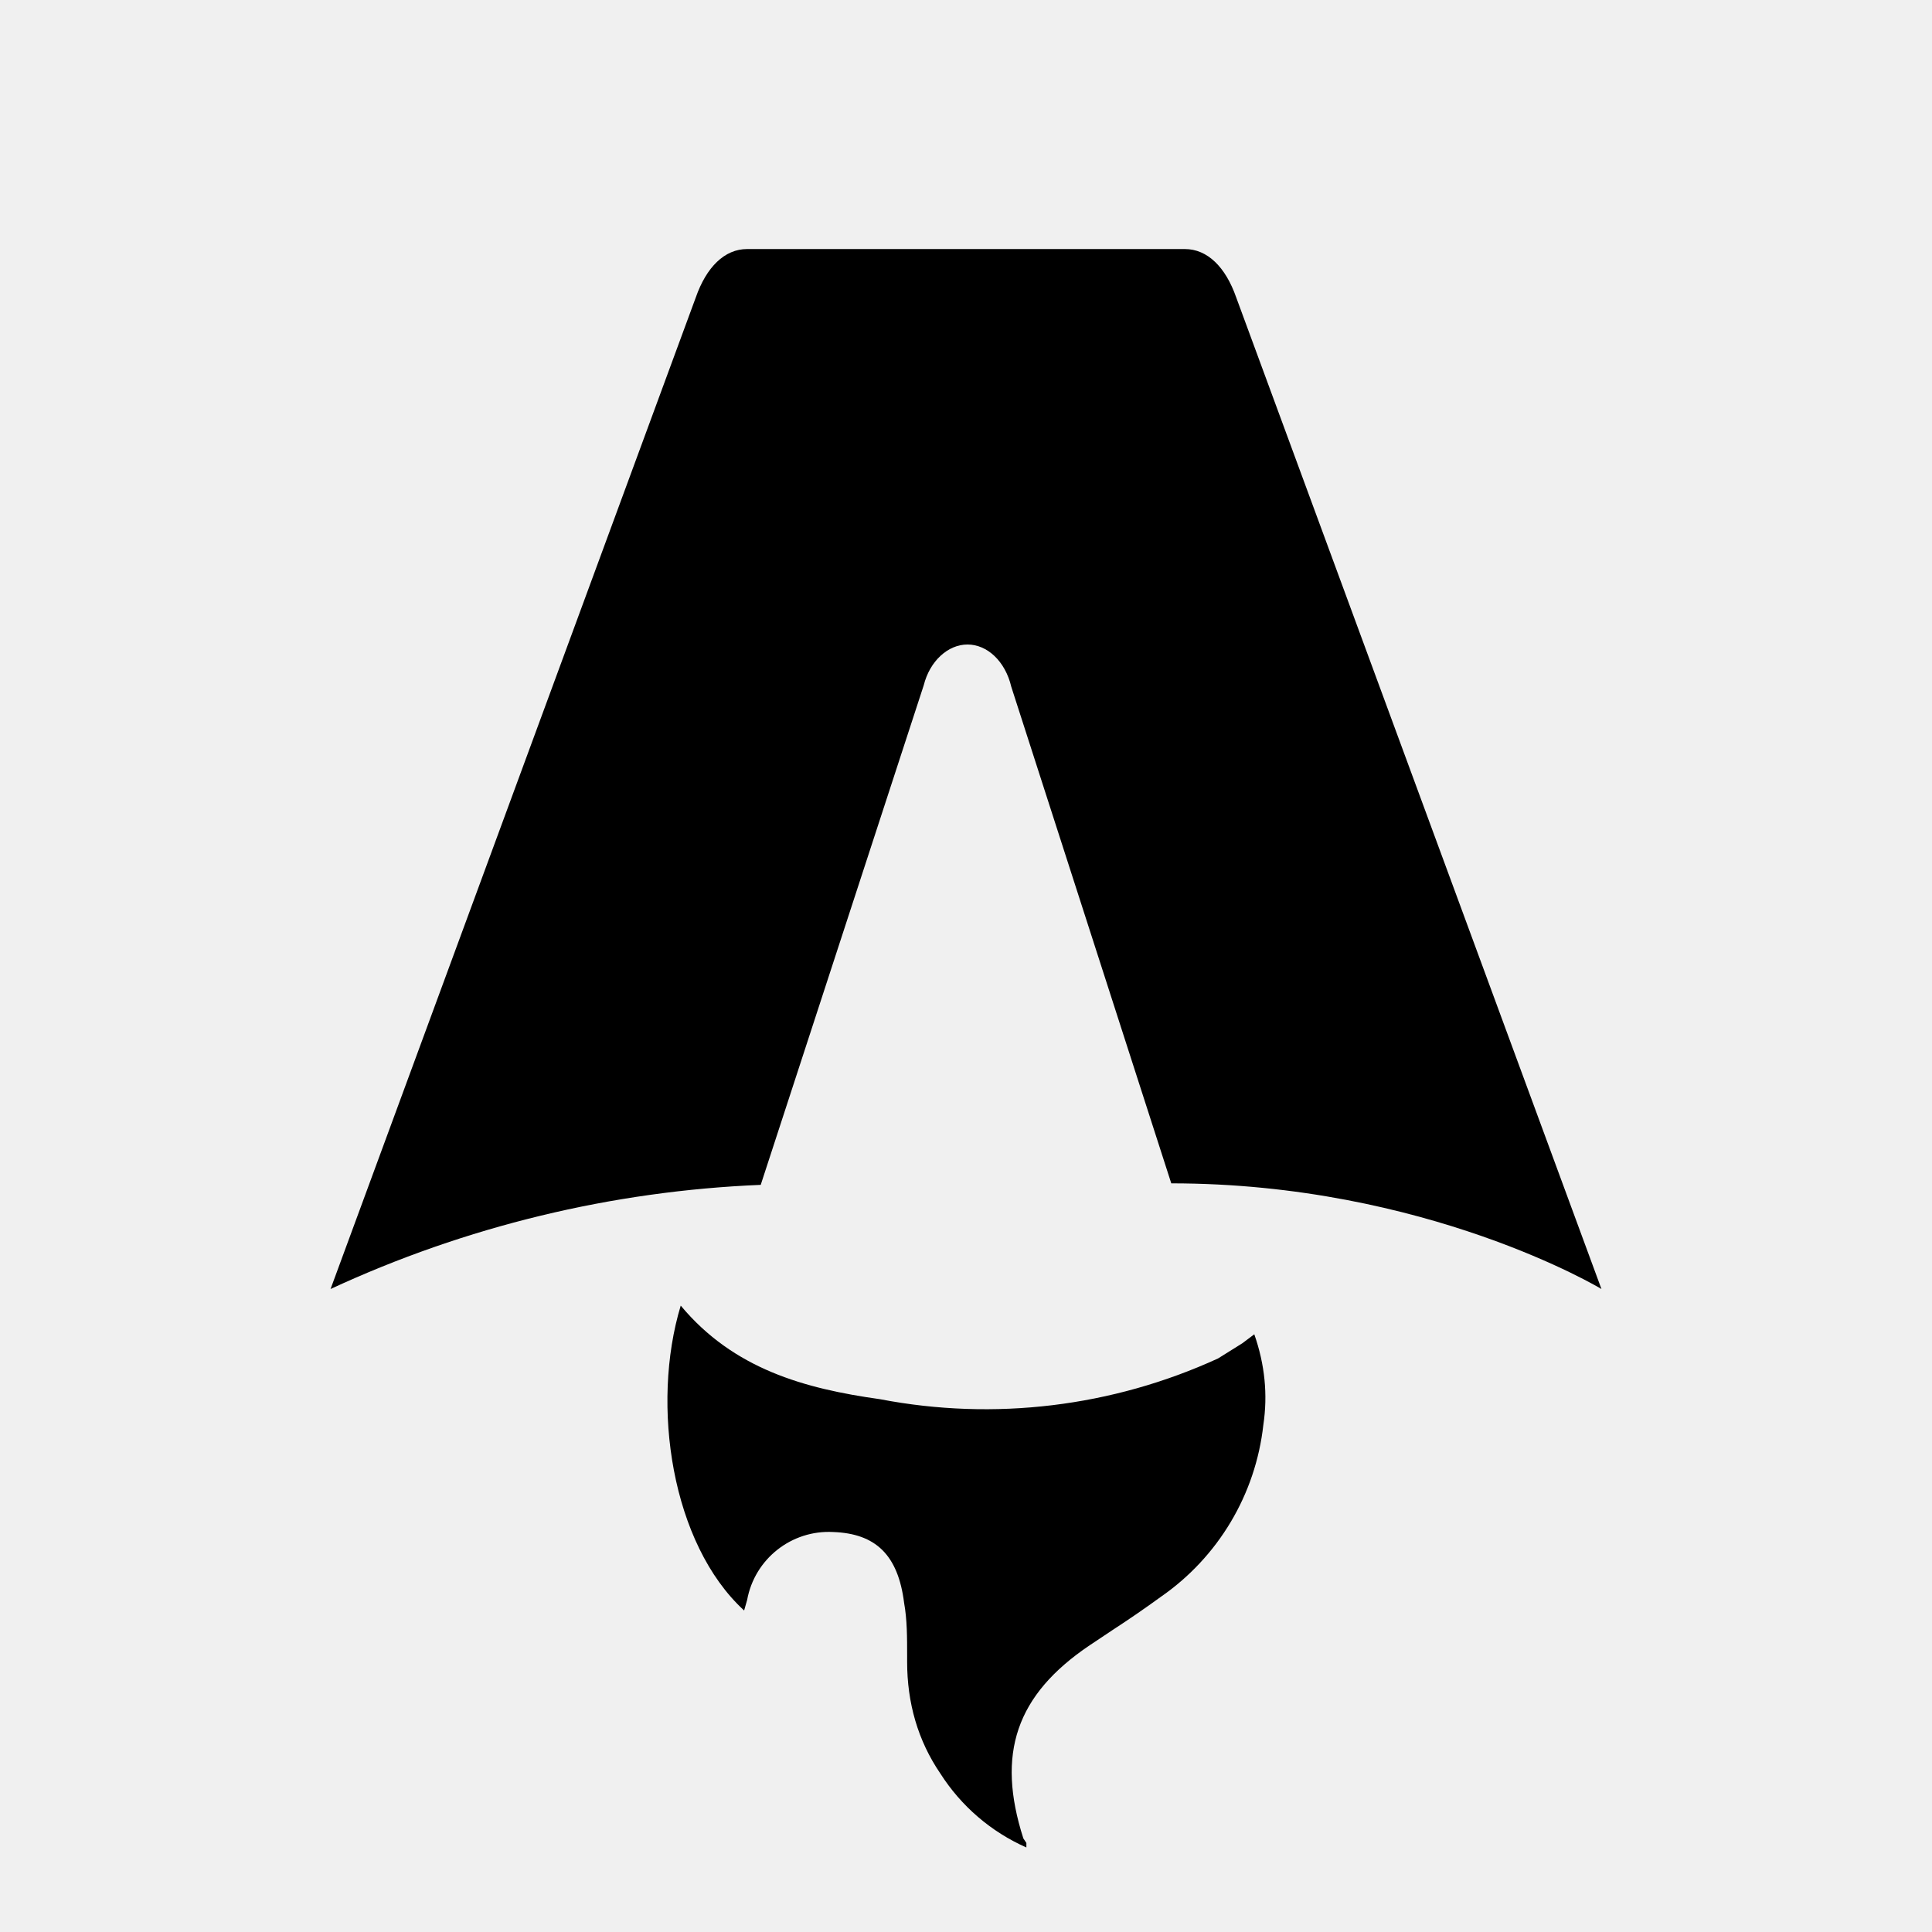
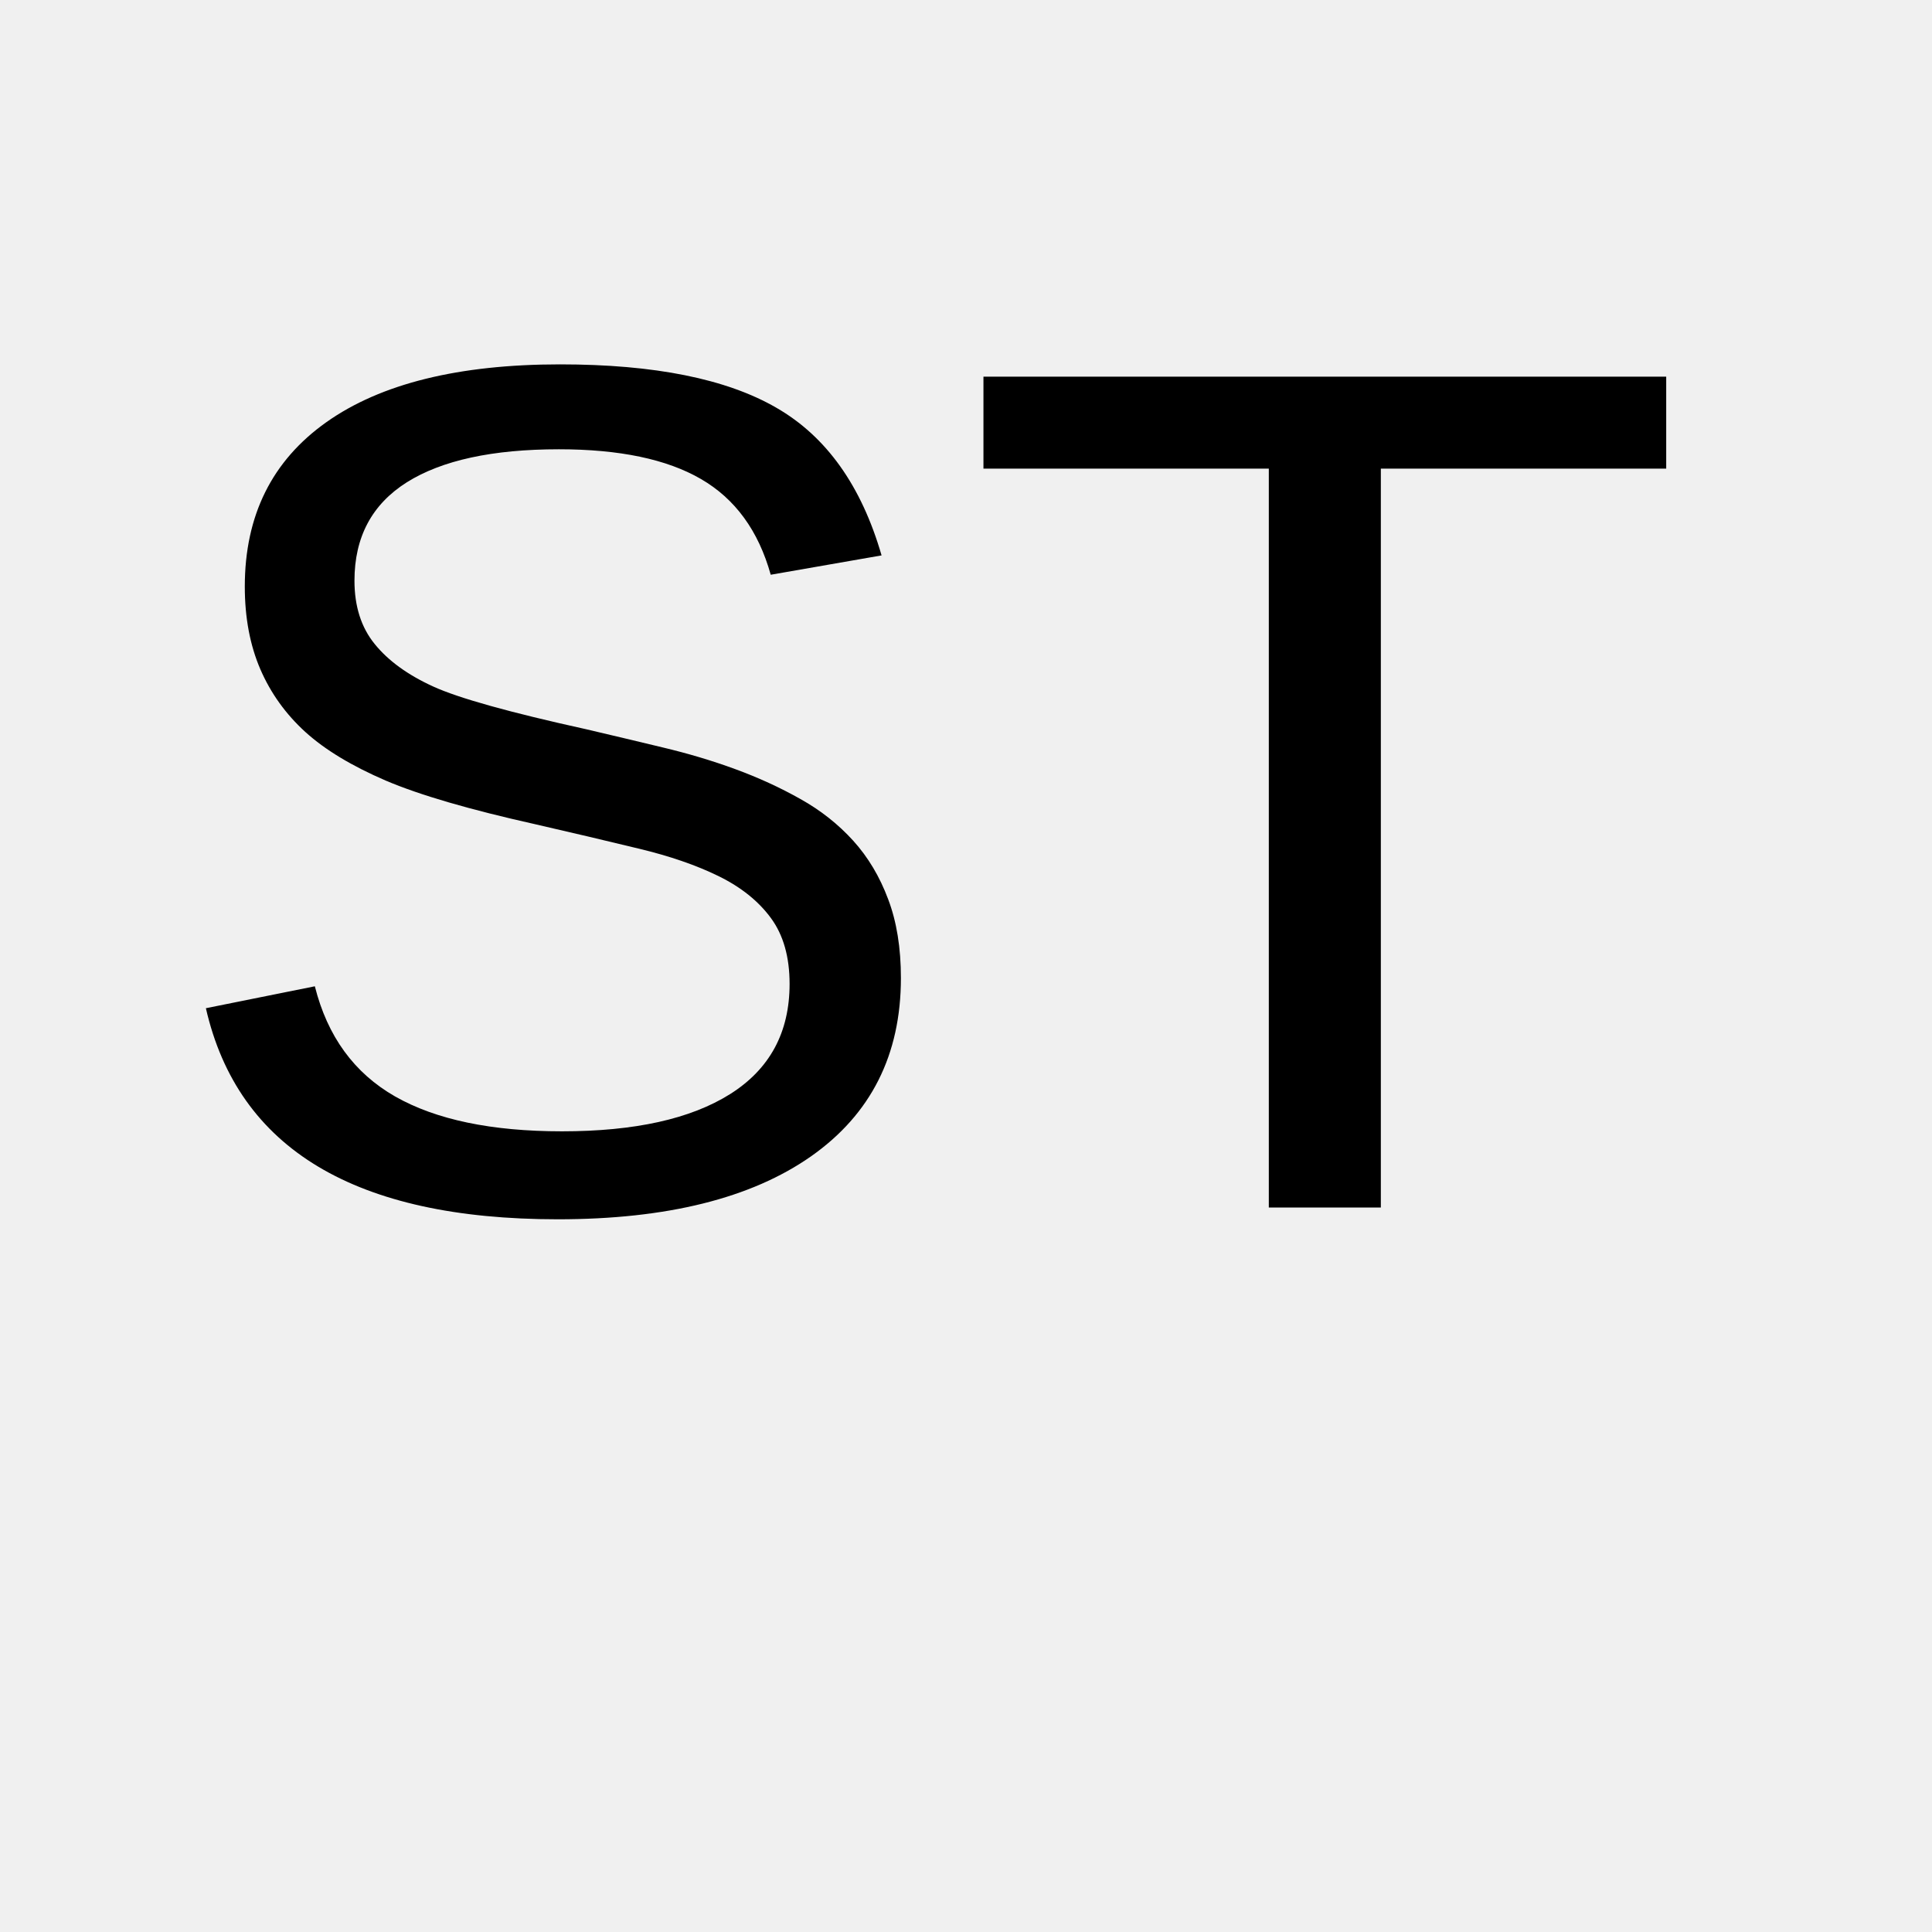
- <svg xmlns="http://www.w3.org/2000/svg" fill="none" viewBox="0 0 128 128">
-   <path d="M50.4 78.5a75.1 75.1 0 0 0-28.5 6.9l24.2-65.7c.7-2 1.9-3.2 3.4-3.2h29c1.5 0 2.7 1.2 3.4 3.2l24.2 65.7s-11.6-7-28.5-7L67 45.5c-.4-1.7-1.6-2.8-2.9-2.8-1.3 0-2.5 1.1-2.9 2.7L50.4 78.5Zm-1.1 28.2Zm-4.2-20.2c-2 6.6-.6 15.8 4.2 20.2a17.5 17.5 0 0 1 .2-.7 5.5 5.5 0 0 1 5.7-4.5c2.8.1 4.3 1.5 4.7 4.7.2 1.1.2 2.3.2 3.5v.4c0 2.7.7 5.2 2.2 7.4a13 13 0 0 0 5.7 4.9v-.3l-.2-.3c-1.8-5.6-.5-9.5 4.4-12.8l1.5-1a73 73 0 0 0 3.2-2.2 16 16 0 0 0 6.8-11.4c.3-2 .1-4-.6-6l-.8.6-1.6 1a37 37 0 0 1-22.4 2.7c-5-.7-9.7-2-13.2-6.2Z" />
+ <svg xmlns="http://www.w3.org/2000/svg" viewBox="0 0 128 128">
+   <text x="10" y="80" font-family="Arial" font-size="80" fill="black">ST</text>
  <style>
-         path { fill: #000; }
-         @media (prefers-color-scheme: dark) {
-             path { fill: #FFF; }
-         }
-     </style>
+     text { fill: #000; }
+     @media (prefers-color-scheme: dark) {
+       text { fill: #FFF; }
+     }
+   </style>
</svg>
